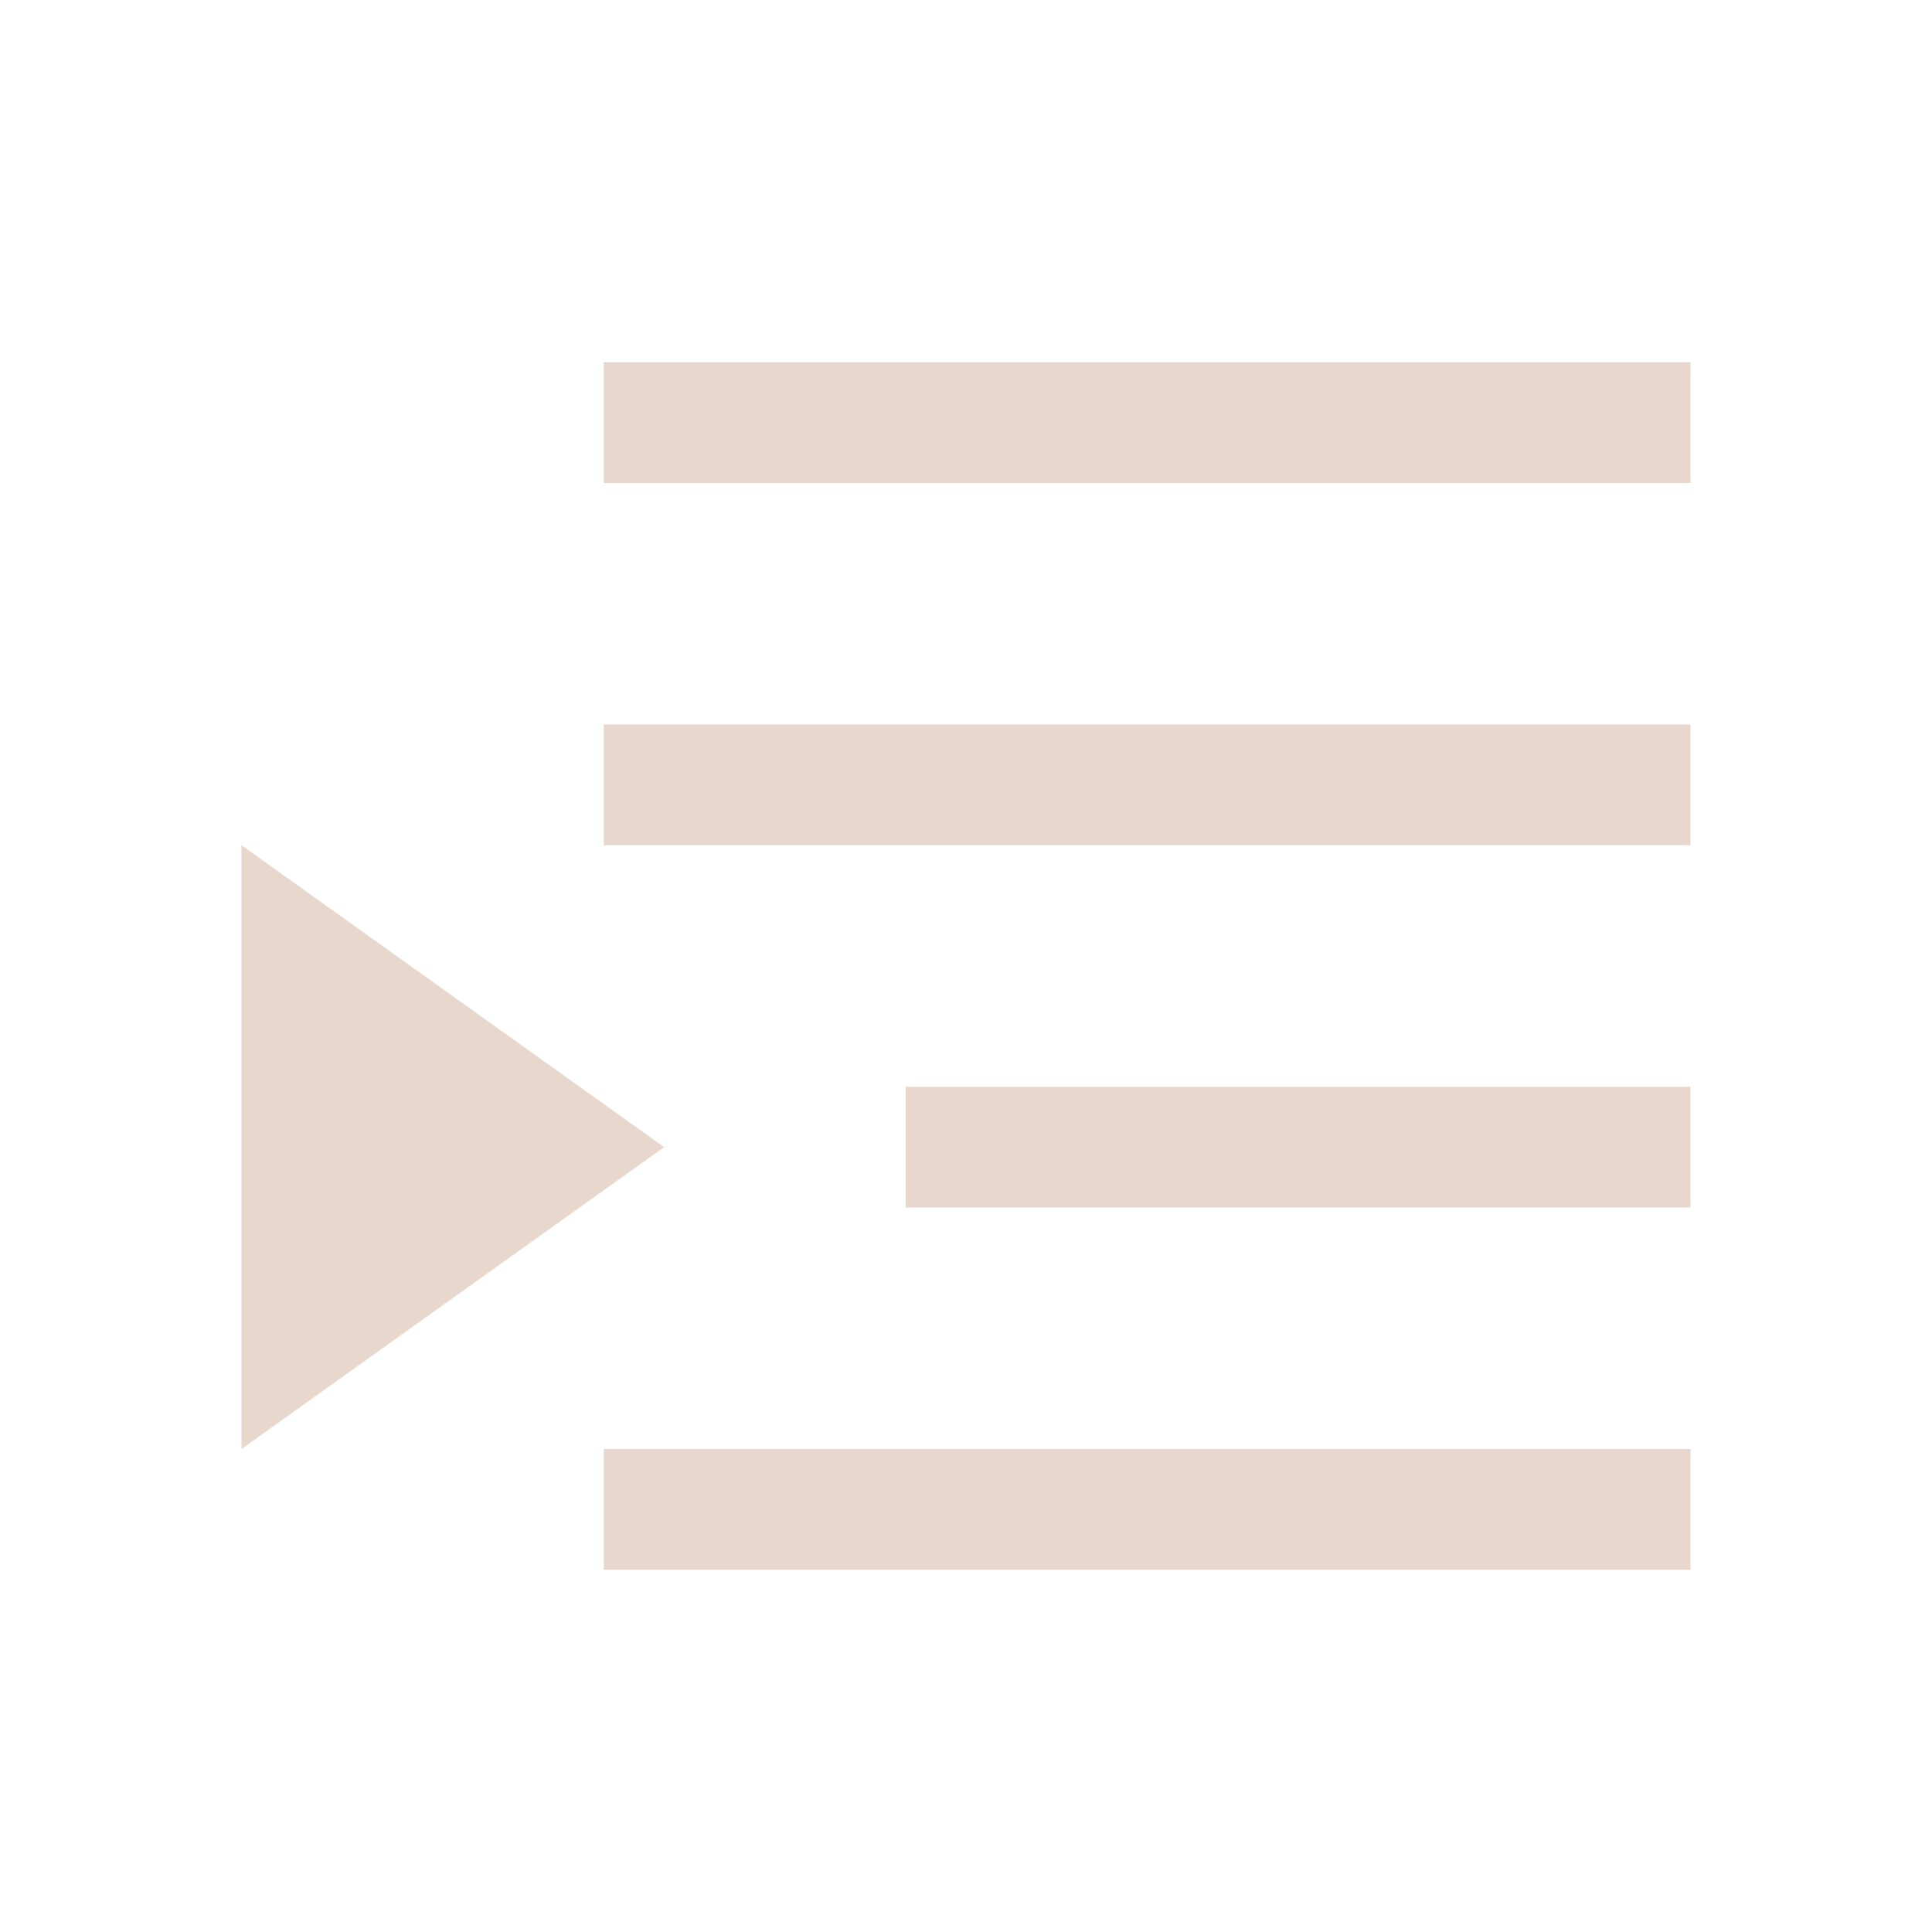
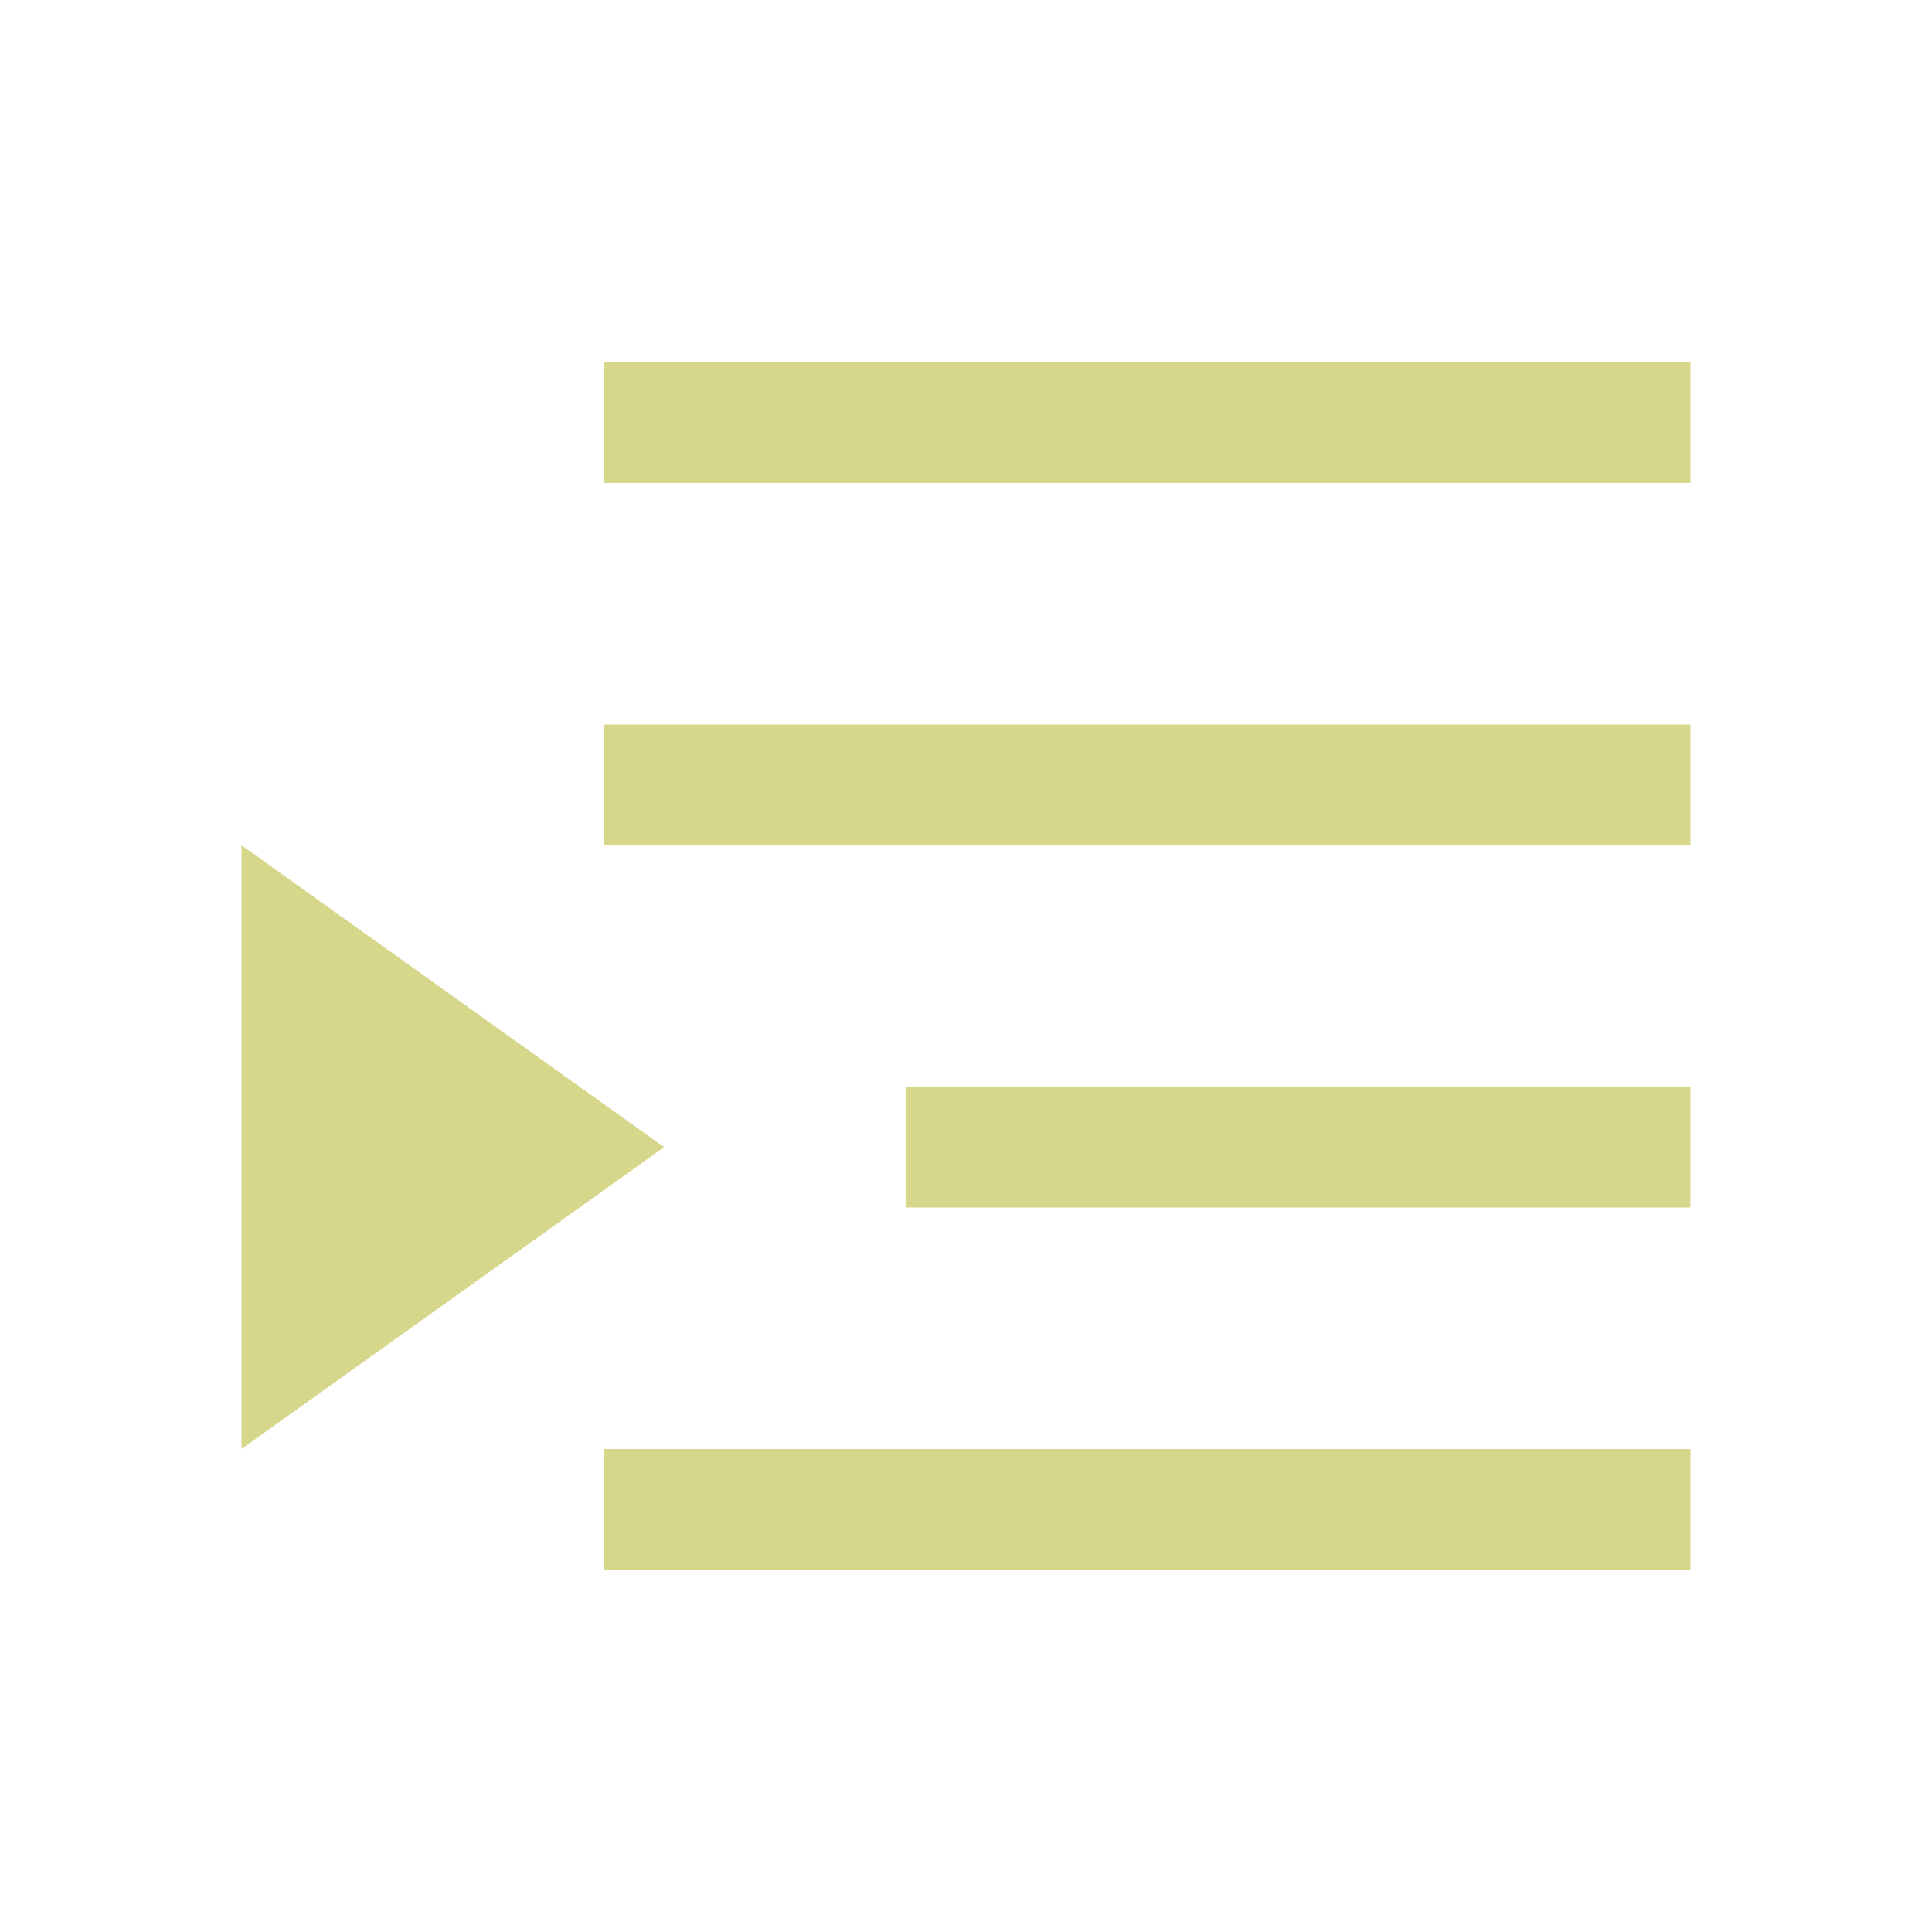
- <svg xmlns="http://www.w3.org/2000/svg" fill="#e7d7cc" width="800px" height="800px" viewBox="0 0 32 32" id="icon">
+ <svg xmlns="http://www.w3.org/2000/svg" fill="#d7d78c" width="800px" height="800px" viewBox="0 0 32 32" id="icon">
  <defs>
    <style>.cls-1{fill:none;}</style>
  </defs>
  <rect x="10" y="6" width="18" height="2" />
  <rect x="10" y="12" width="18" height="2" />
  <rect x="15" y="18" width="13" height="2" />
  <rect x="10" y="24" width="18" height="2" />
  <polygon points="4 14 11 19 4 24 4 14" />
  <rect id="_Transparent_Rectangle_" data-name="&lt;Transparent Rectangle&gt;" class="cls-1" width="32" height="32" />
</svg>
